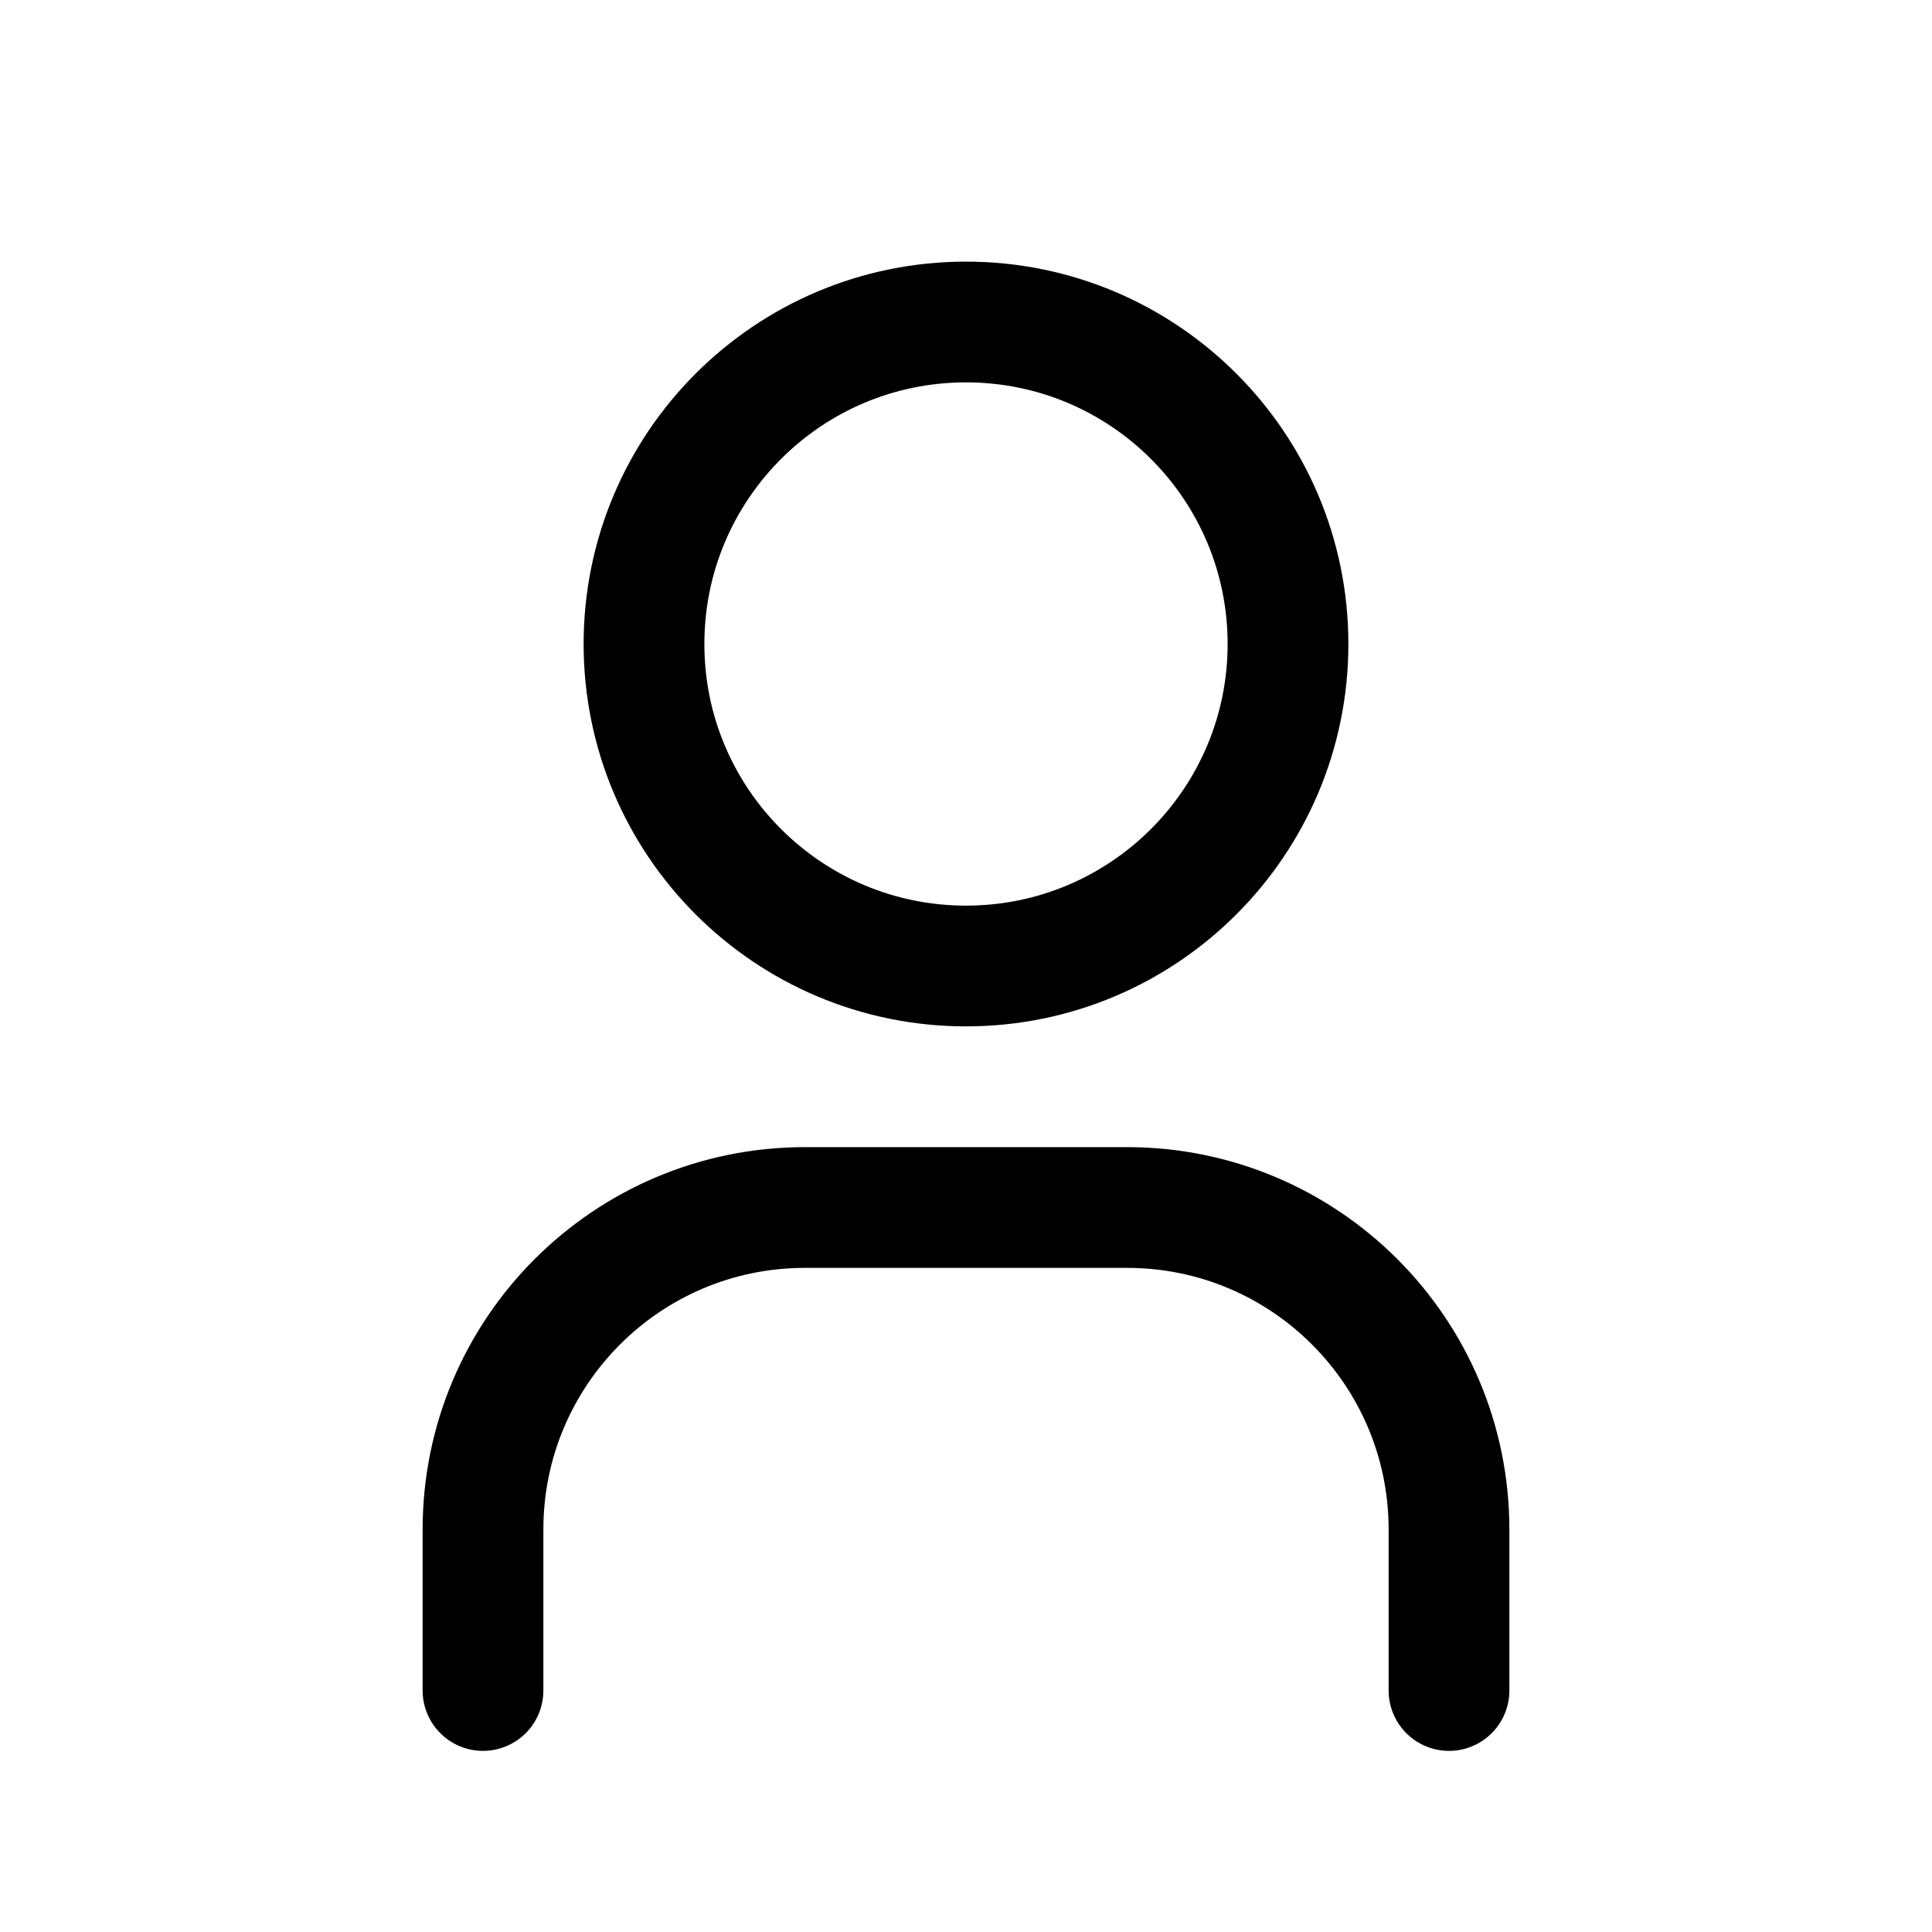
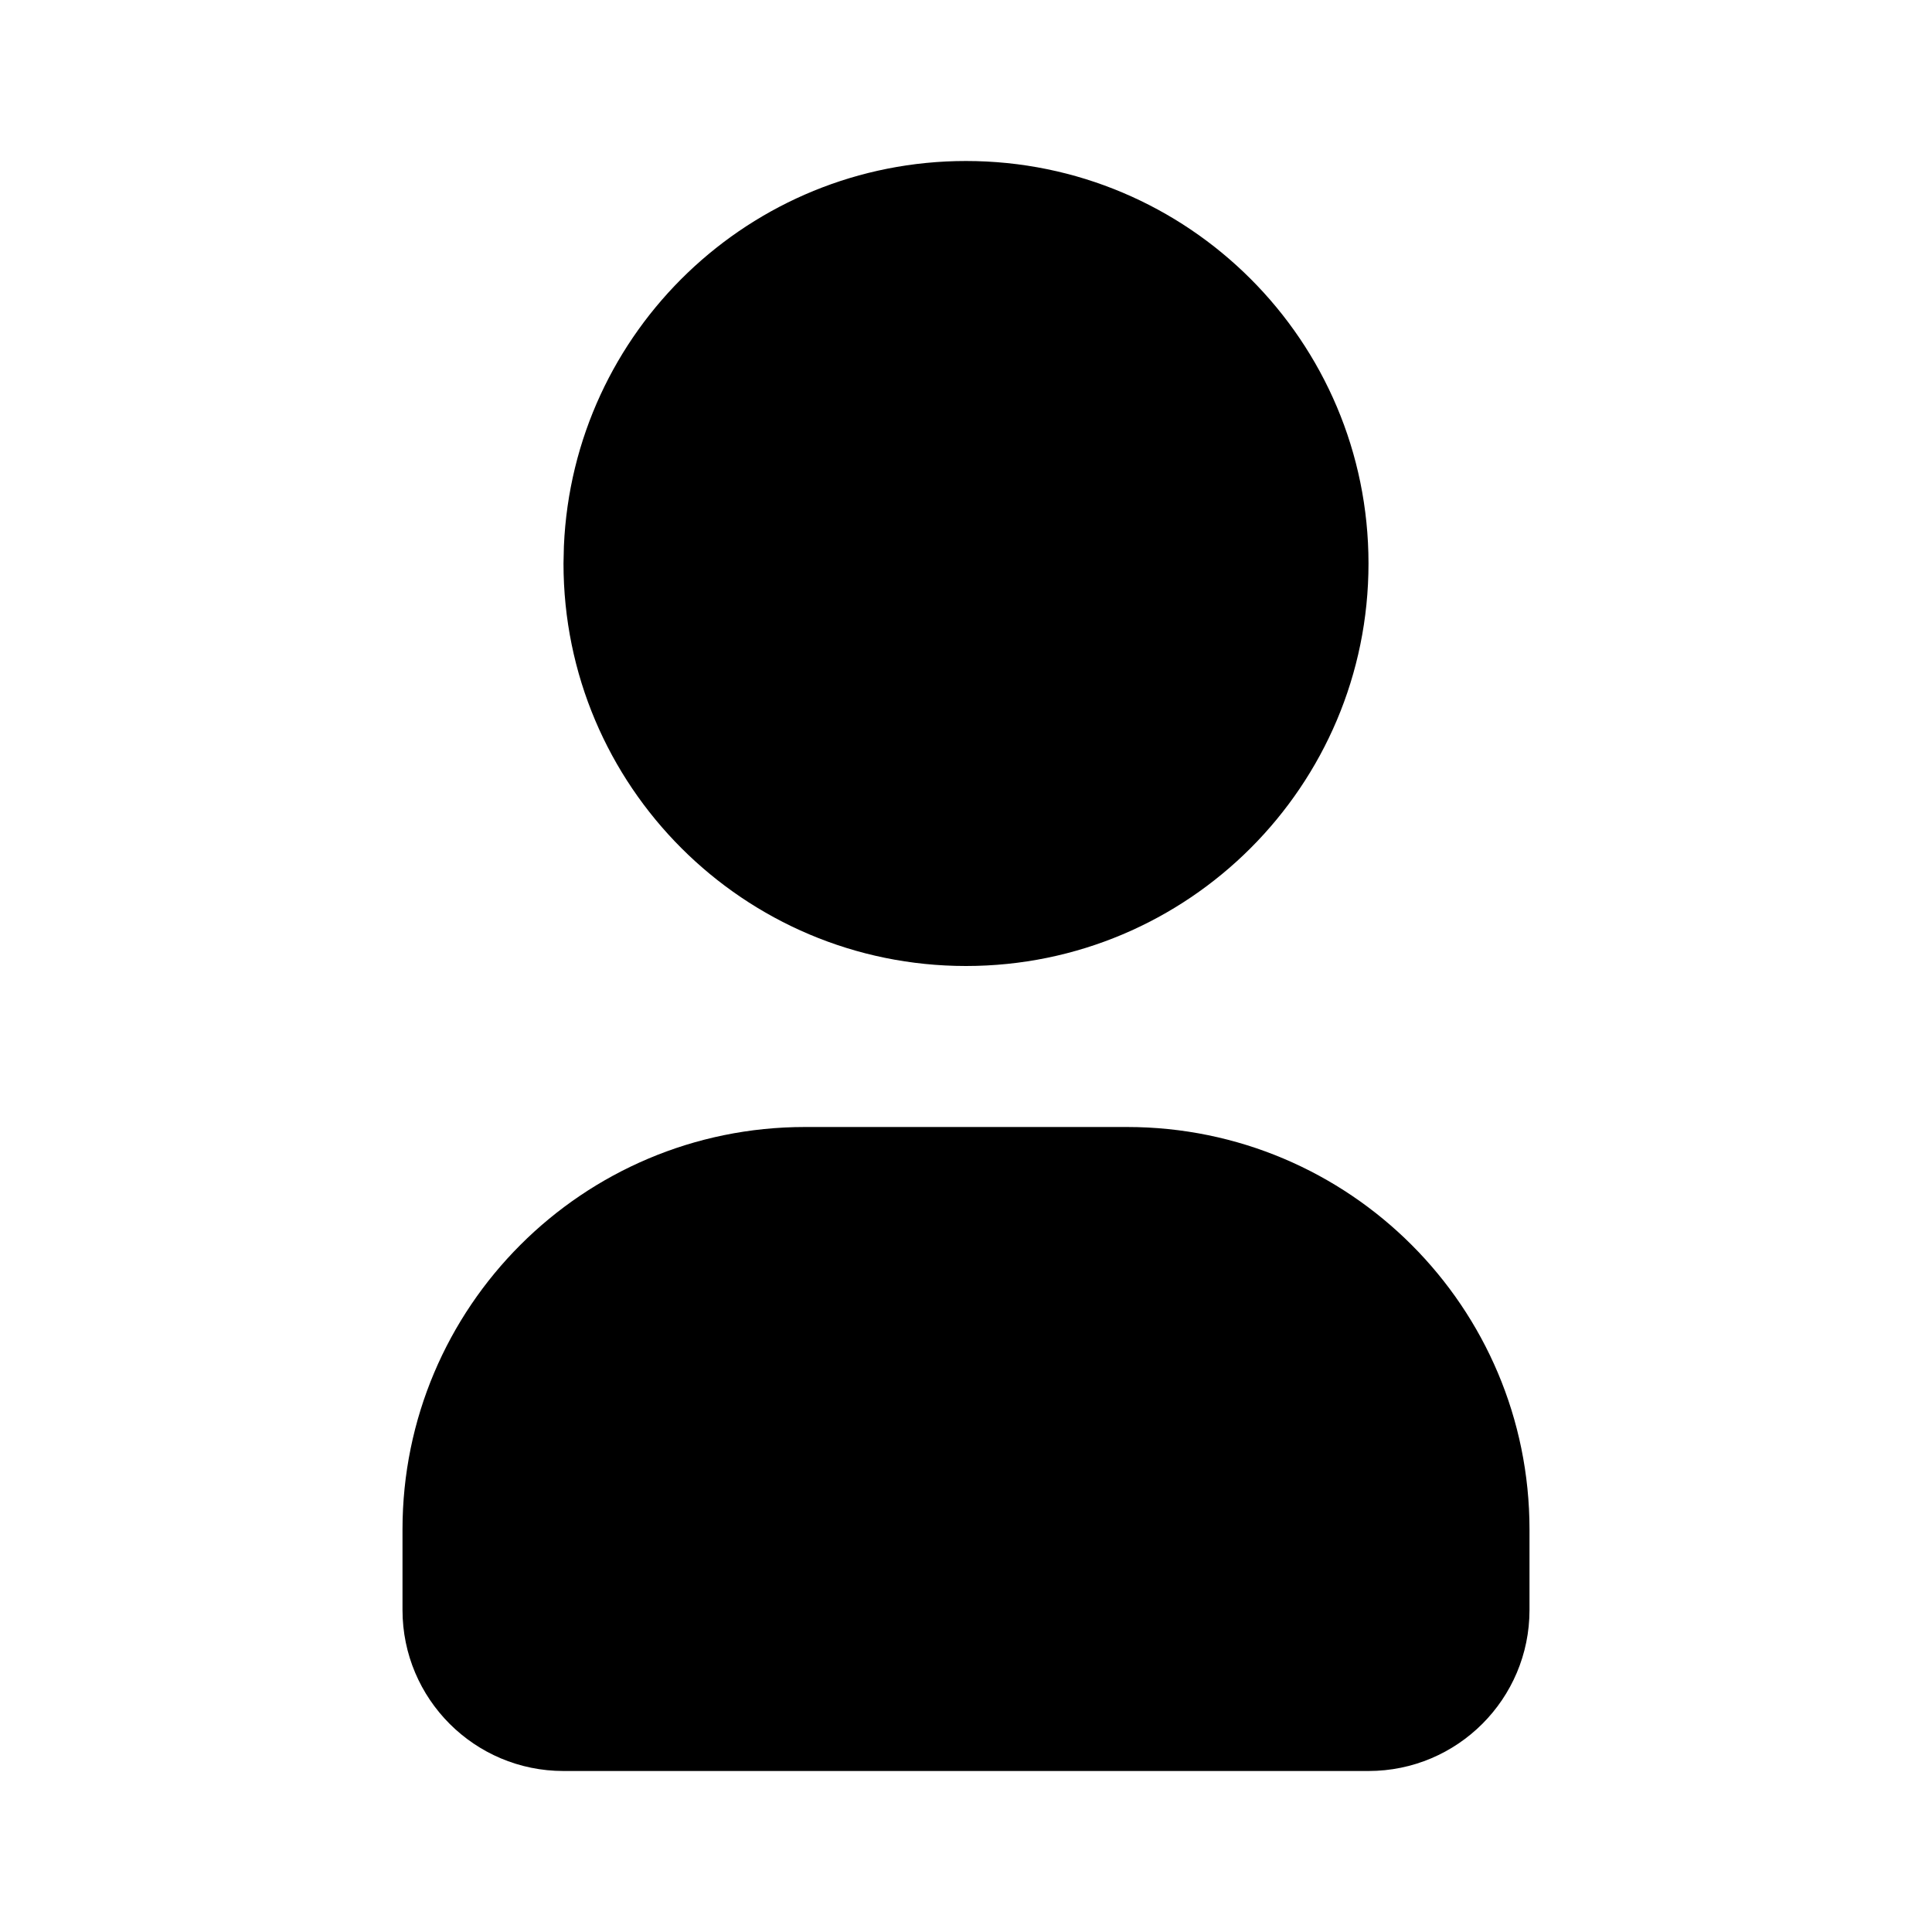
- <svg xmlns="http://www.w3.org/2000/svg" width="24" height="24" viewBox="0 0 24 24" fill="none" stroke="currentColor" stroke-width="1.5" stroke-linecap="round" stroke-linejoin="round">
-   <circle cx="12" cy="8" r="4" />
-   <path d="M6 21v-2a4 4 0 0 1 4-4h4a4 4 0 0 1 4 4v2" />
+ <svg xmlns="http://www.w3.org/2000/svg" width="24" height="24" viewBox="0 0 24 24" fill="currentColor" class="icon icon-tabler icons-tabler-filled icon-tabler-user">
+   <path stroke="none" d="M0 0h24v24H0z" fill="none" />
+   <path d="M12 2a5 5 0 1 1 -5 5l.005 -.217a5 5 0 0 1 4.995 -4.783z" />
+   <path d="M14 14a5 5 0 0 1 5 5v1a2 2 0 0 1 -2 2h-10a2 2 0 0 1 -2 -2v-1a5 5 0 0 1 5 -5h4z" />
</svg>
